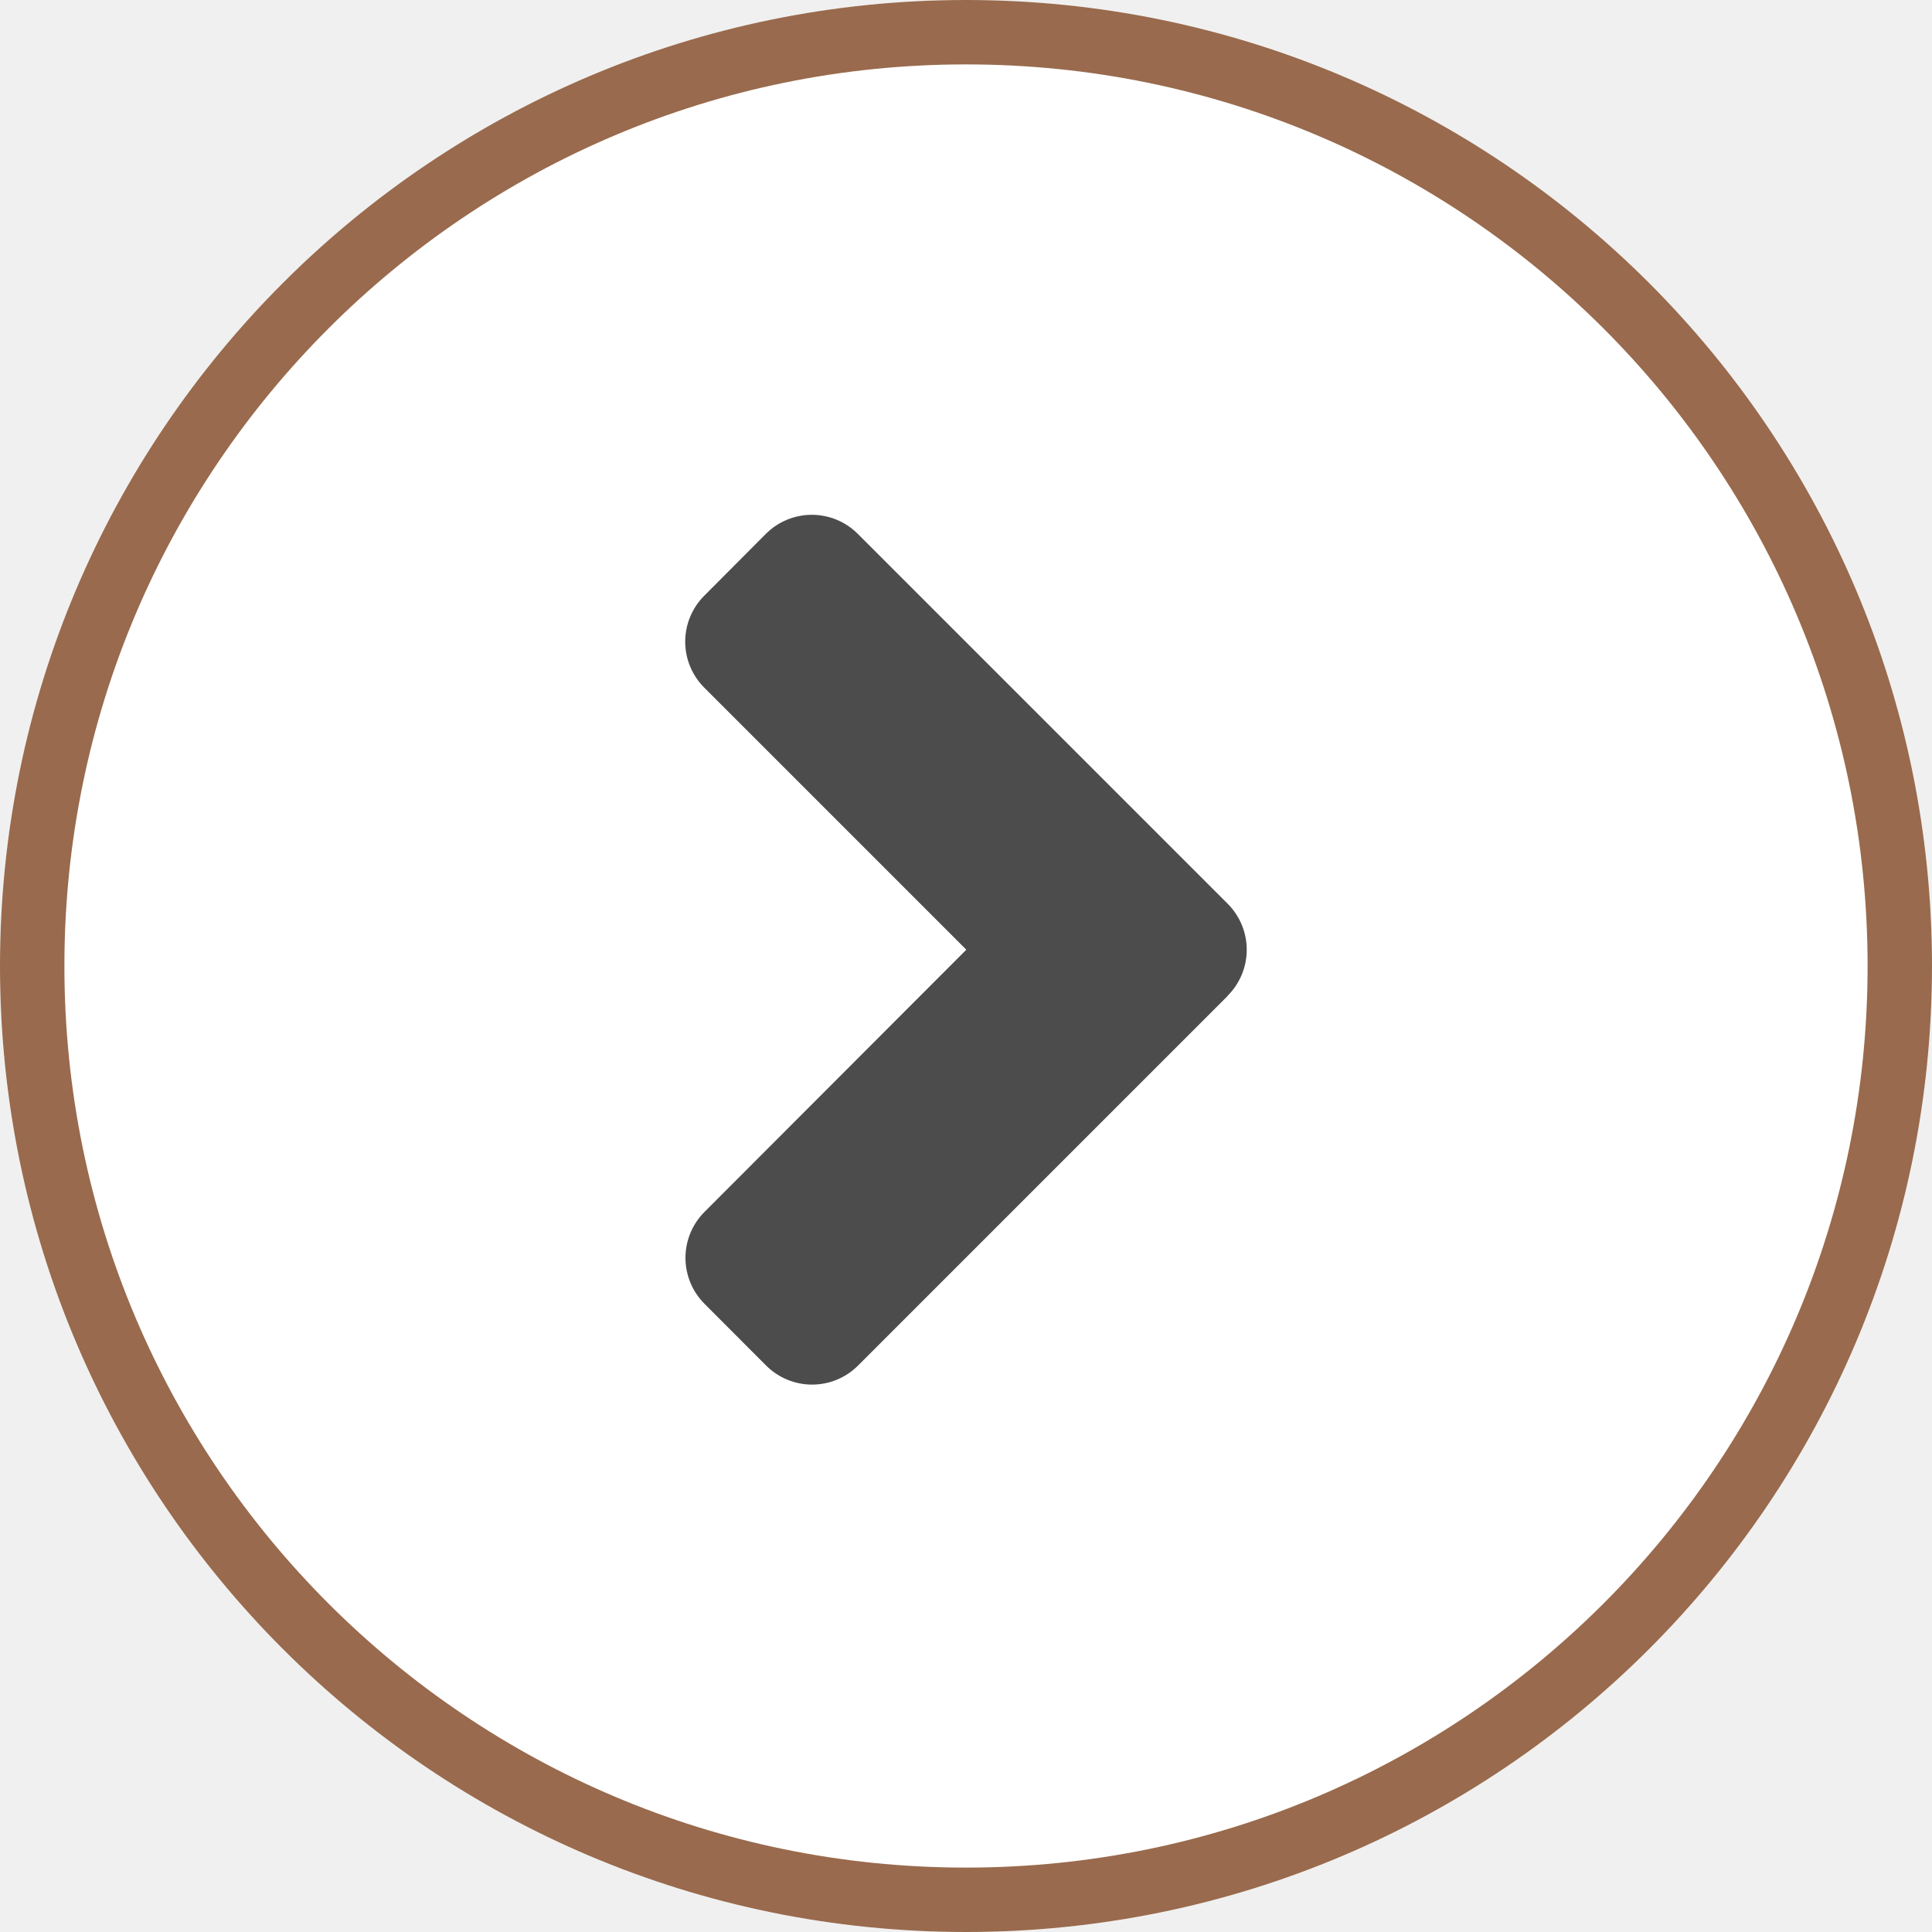
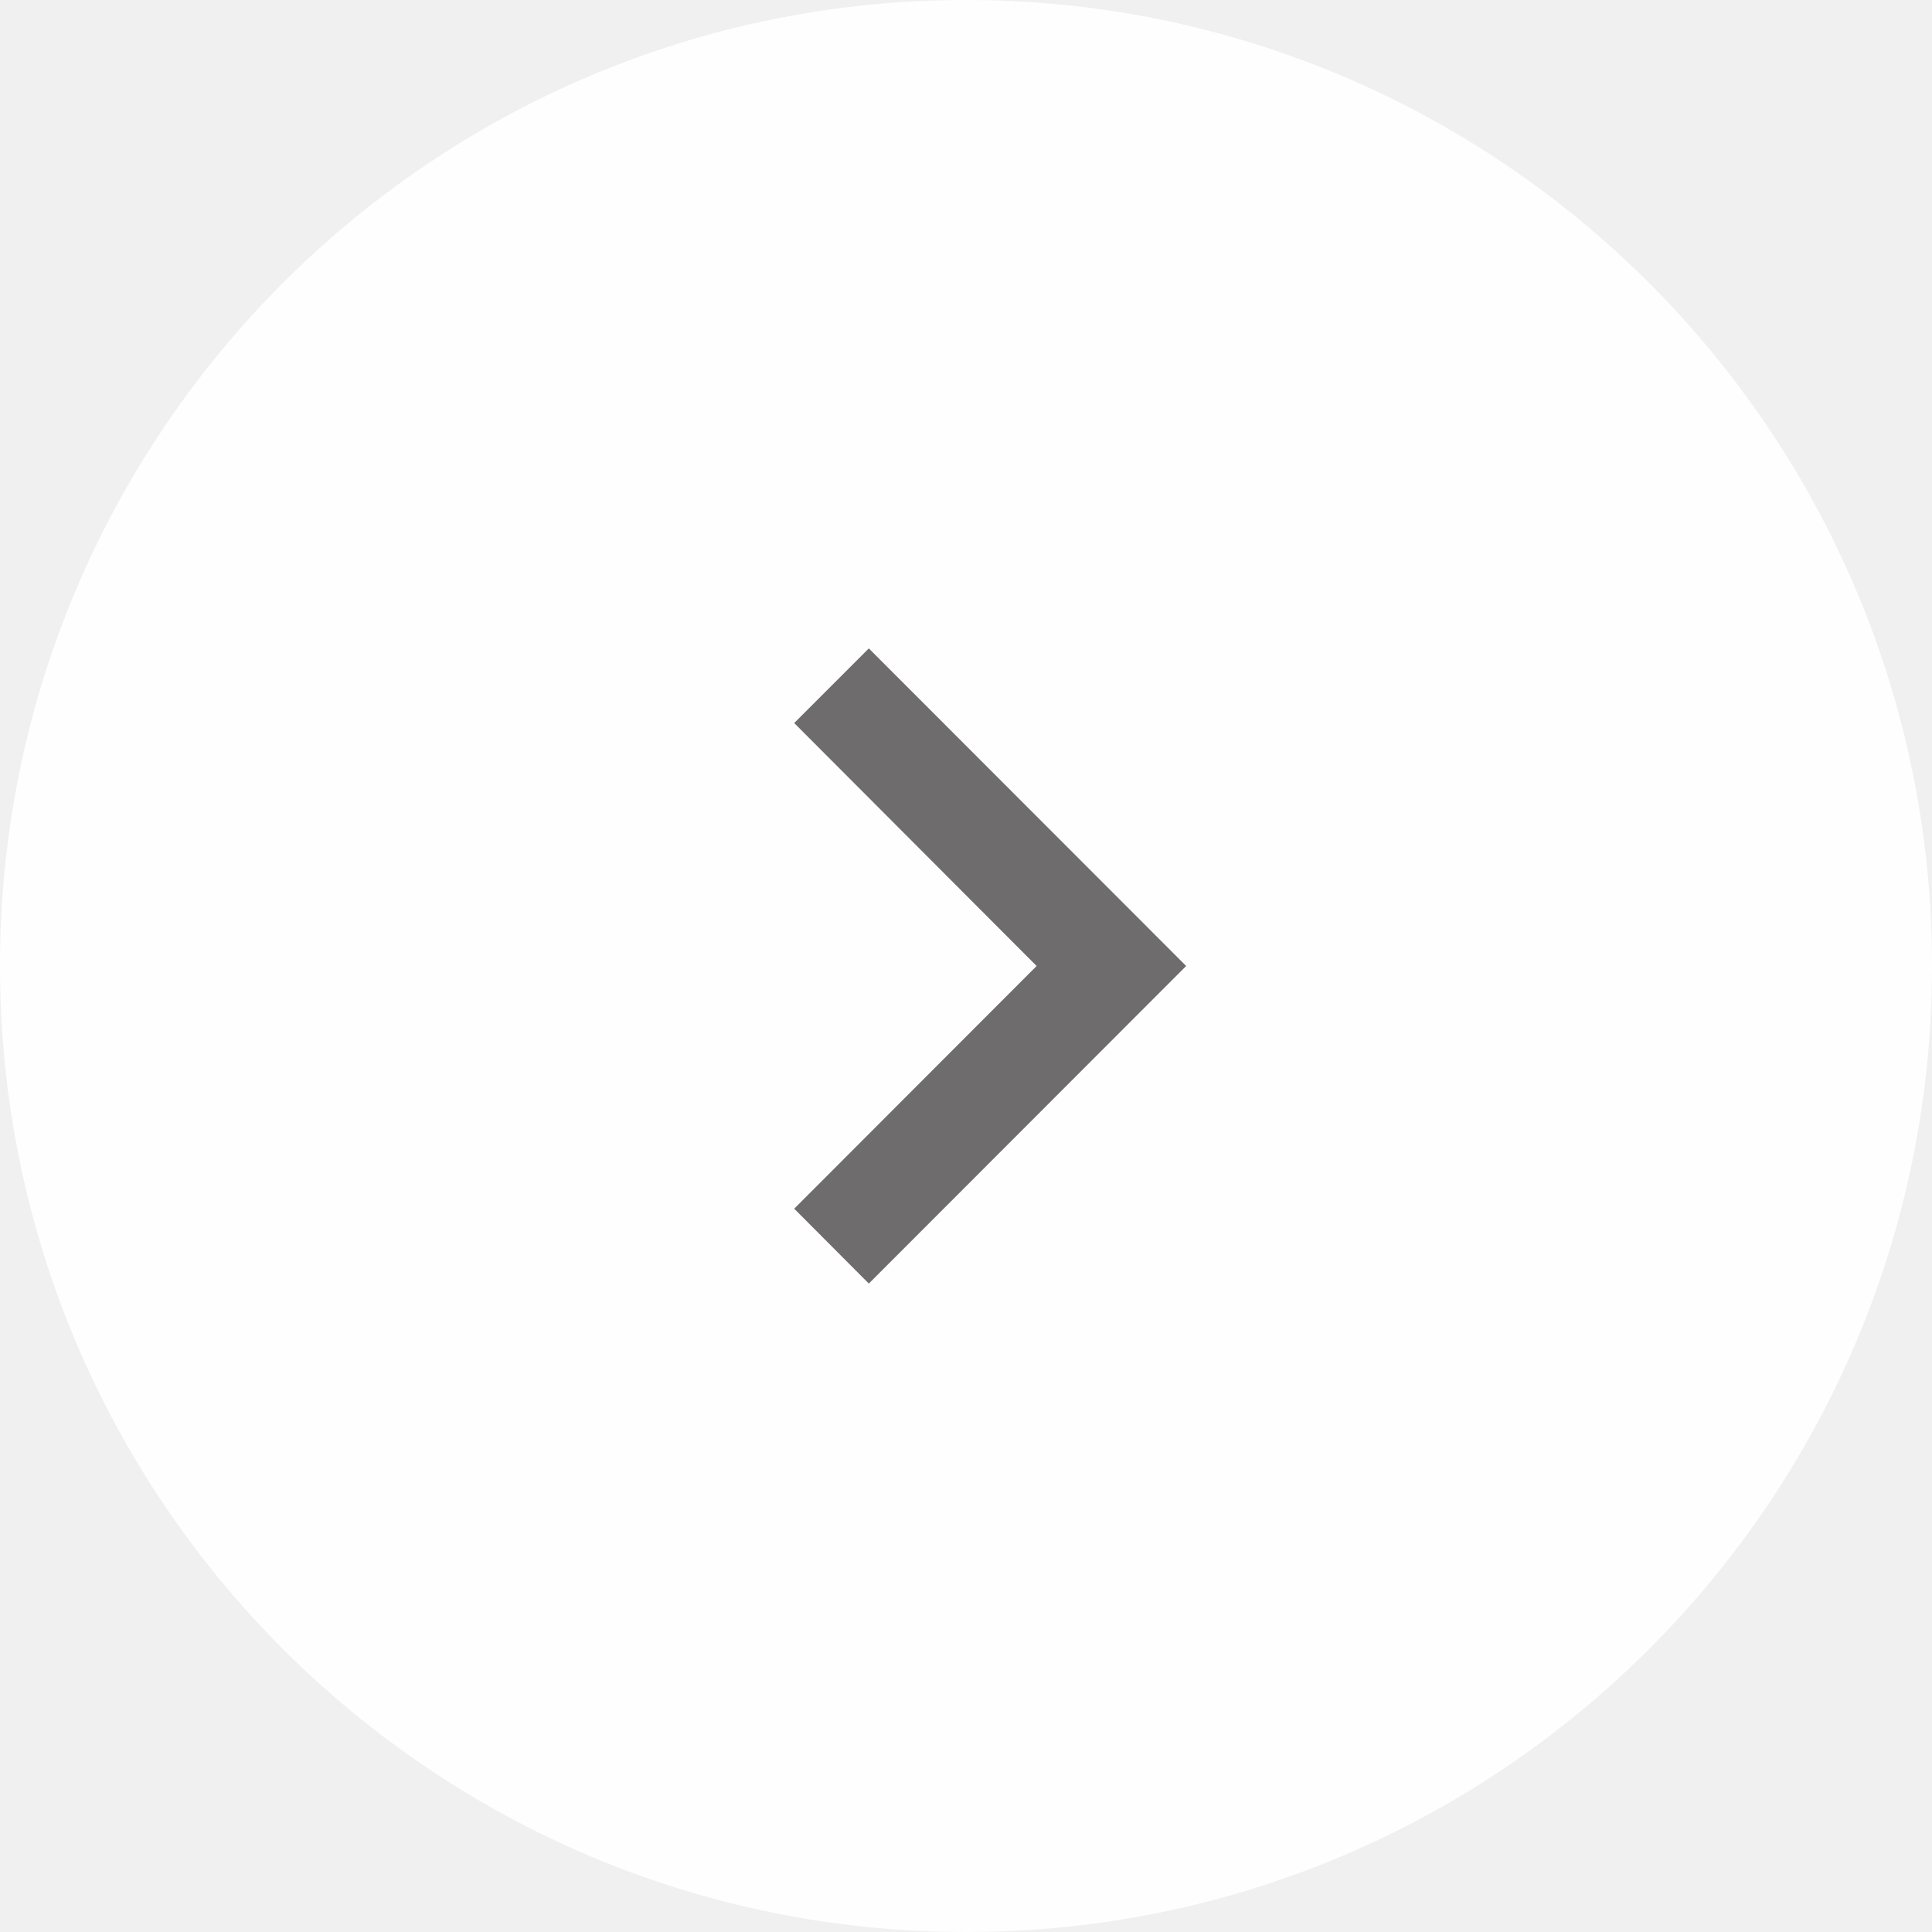
- <svg xmlns="http://www.w3.org/2000/svg" width="30" height="30" viewBox="0 0 30 30">
-   <g id="right" transform="translate(1169 1862) rotate(180)">
-     <g id="Ellipse_21" data-name="Ellipse 21" transform="translate(1139 1832)" fill="#fff" stroke="#996a4d" stroke-width="1">
-       <circle cx="15" cy="15" r="15" stroke="none" />
-       <circle cx="15" cy="15" r="14.5" fill="none" />
-     </g>
-     <path id="Icon_awesome-angle-left" data-name="Icon awesome-angle-left" d="M2.031,12.783,7.77,7.044a1.009,1.009,0,0,1,1.43,0L10.154,8a1.009,1.009,0,0,1,0,1.43L6.09,13.5l4.068,4.068a1.009,1.009,0,0,1,0,1.43l-.954.958a1.009,1.009,0,0,1-1.43,0L2.035,14.217a1.01,1.01,0,0,1,0-1.435Z" transform="translate(1147.905 1833.753)" fill="rgba(0,0,0,0.7)" />
+ <svg xmlns="http://www.w3.org/2000/svg" width="40" height="40" viewBox="0 0 40 40">
+   <g id="right" transform="translate(-4841 -6403)">
+     <circle id="Ellipse_92" data-name="Ellipse 92" cx="20" cy="20" r="20" transform="translate(4841 6403)" fill="#fff" opacity="0.95" />
+     <path id="Icon_material-navigate-next" data-name="Icon material-navigate-next" d="M14.43,9l-1.545,1.545,5.019,5.03L12.885,20.6,14.43,22.15,21,15.575Z" transform="translate(4844.558 6407.425)" fill="#6e6c6c" />
  </g>
</svg>
